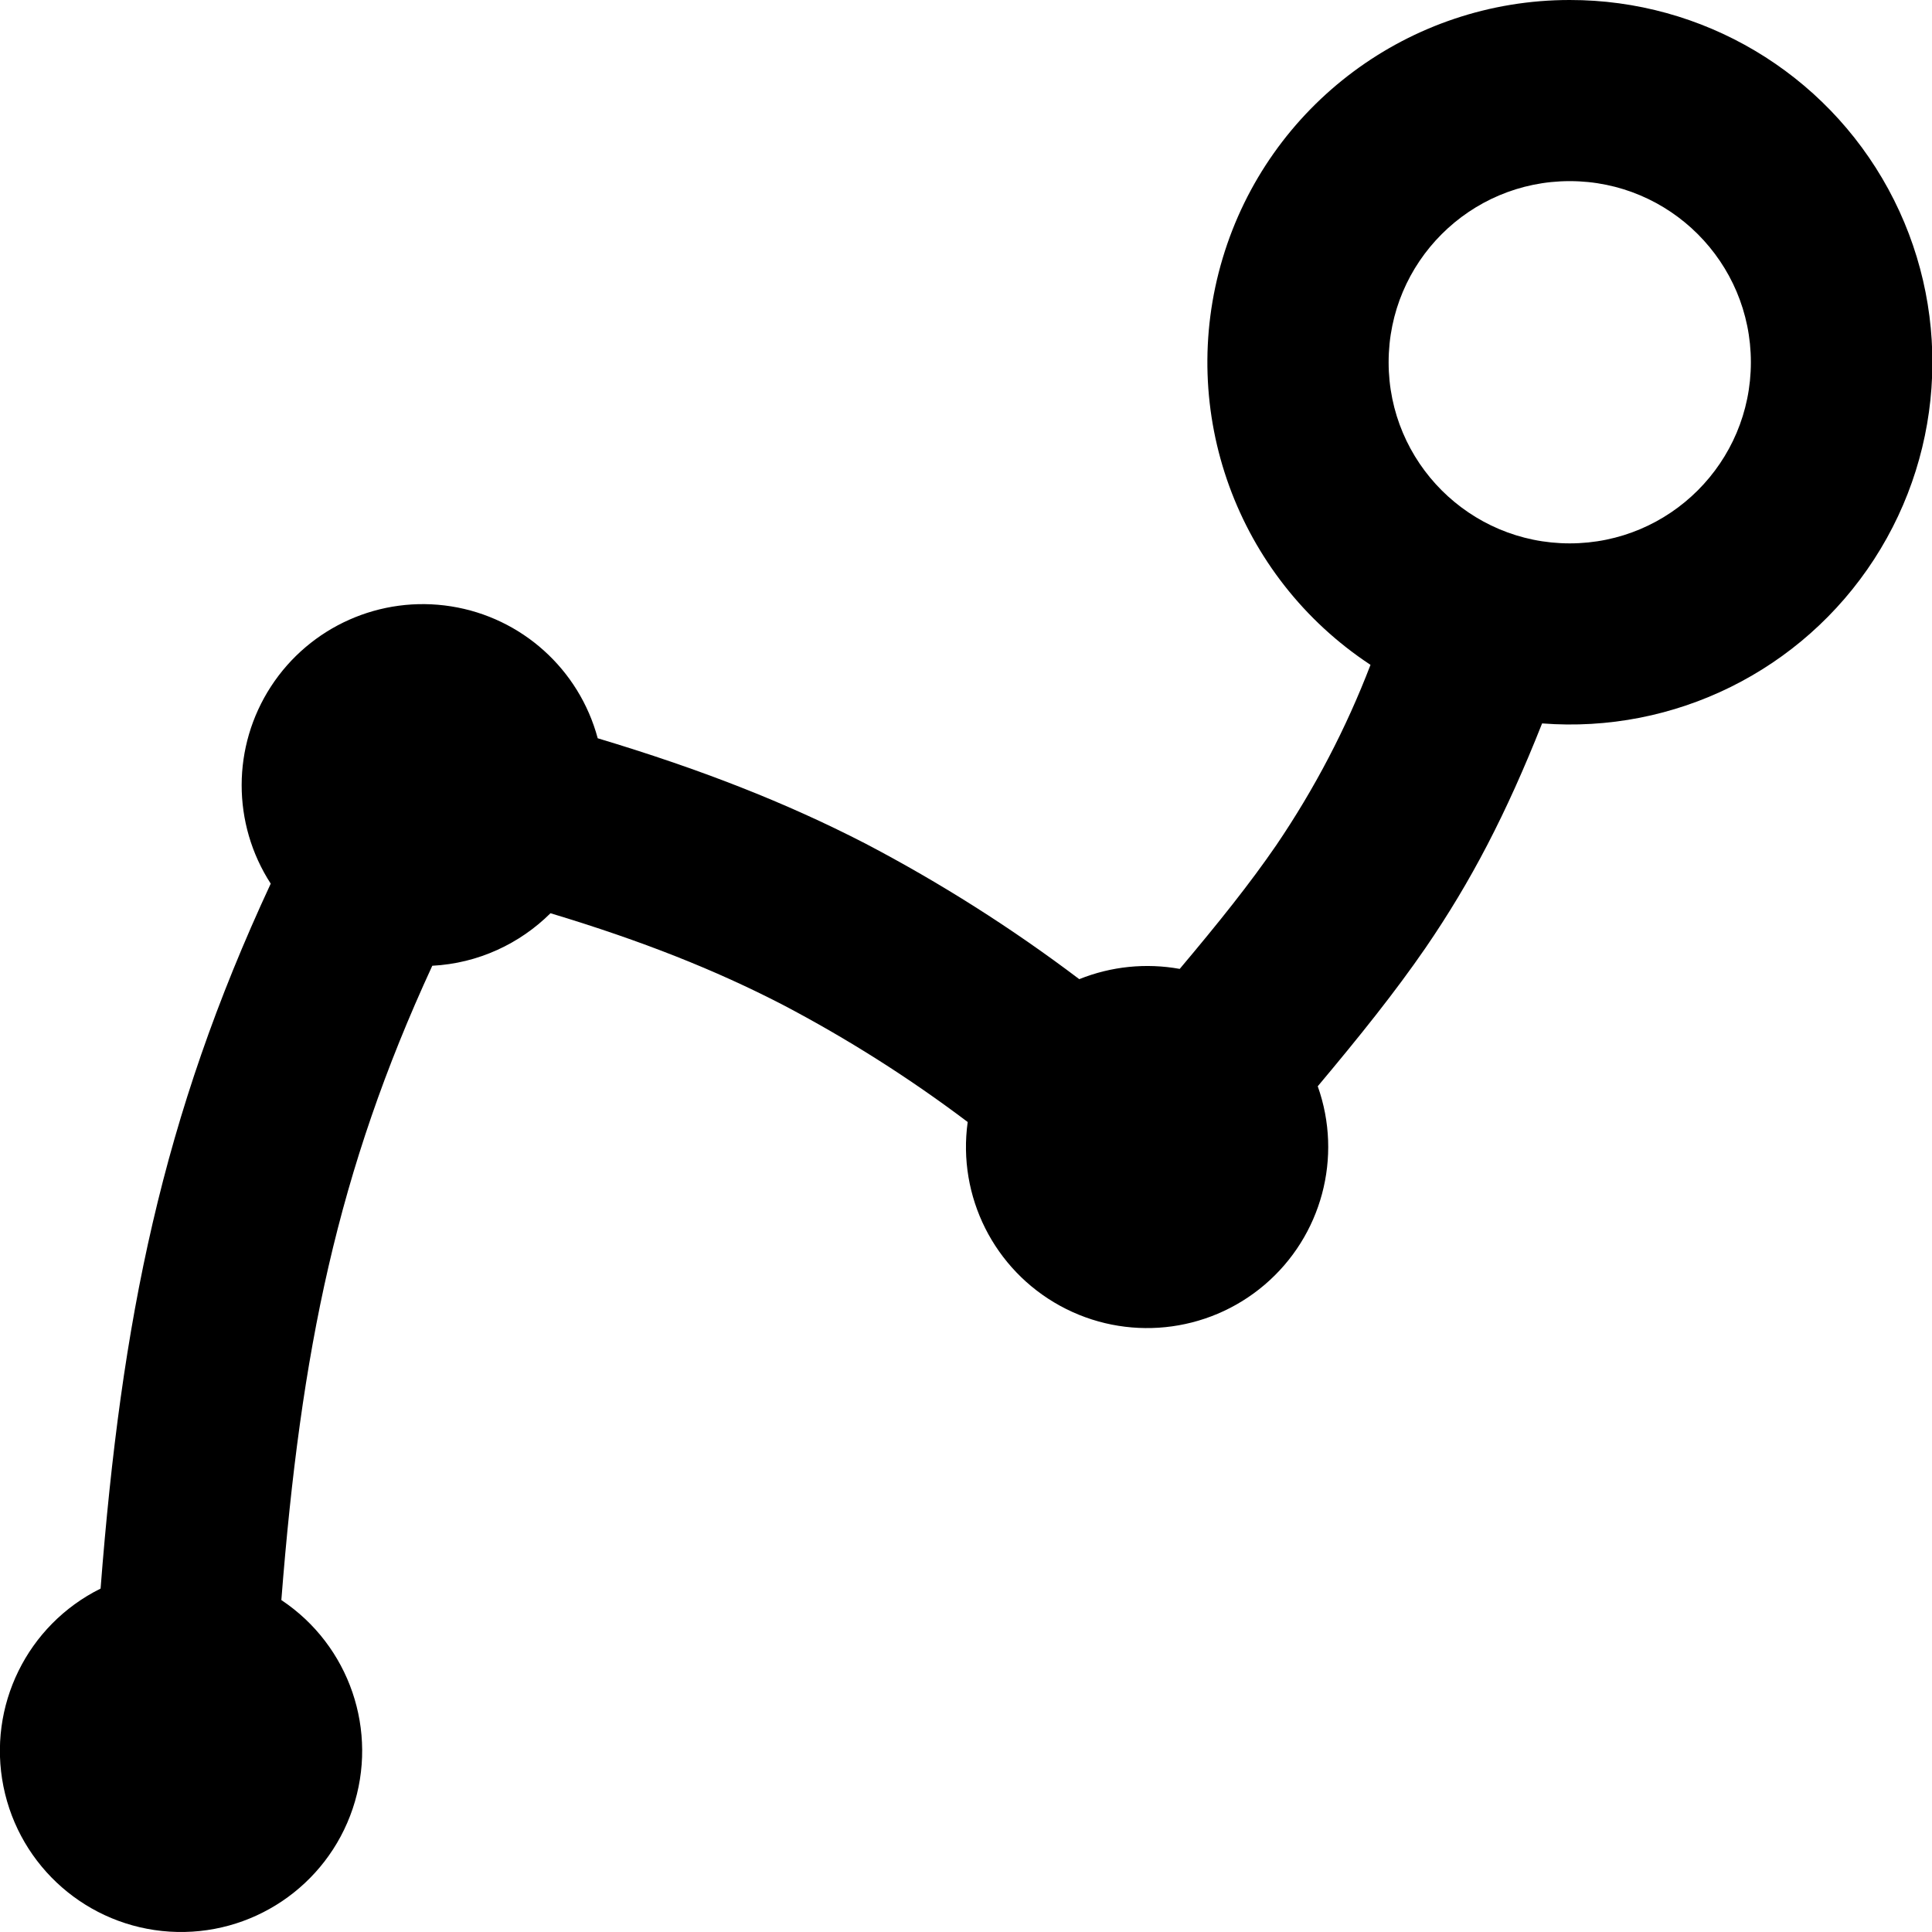
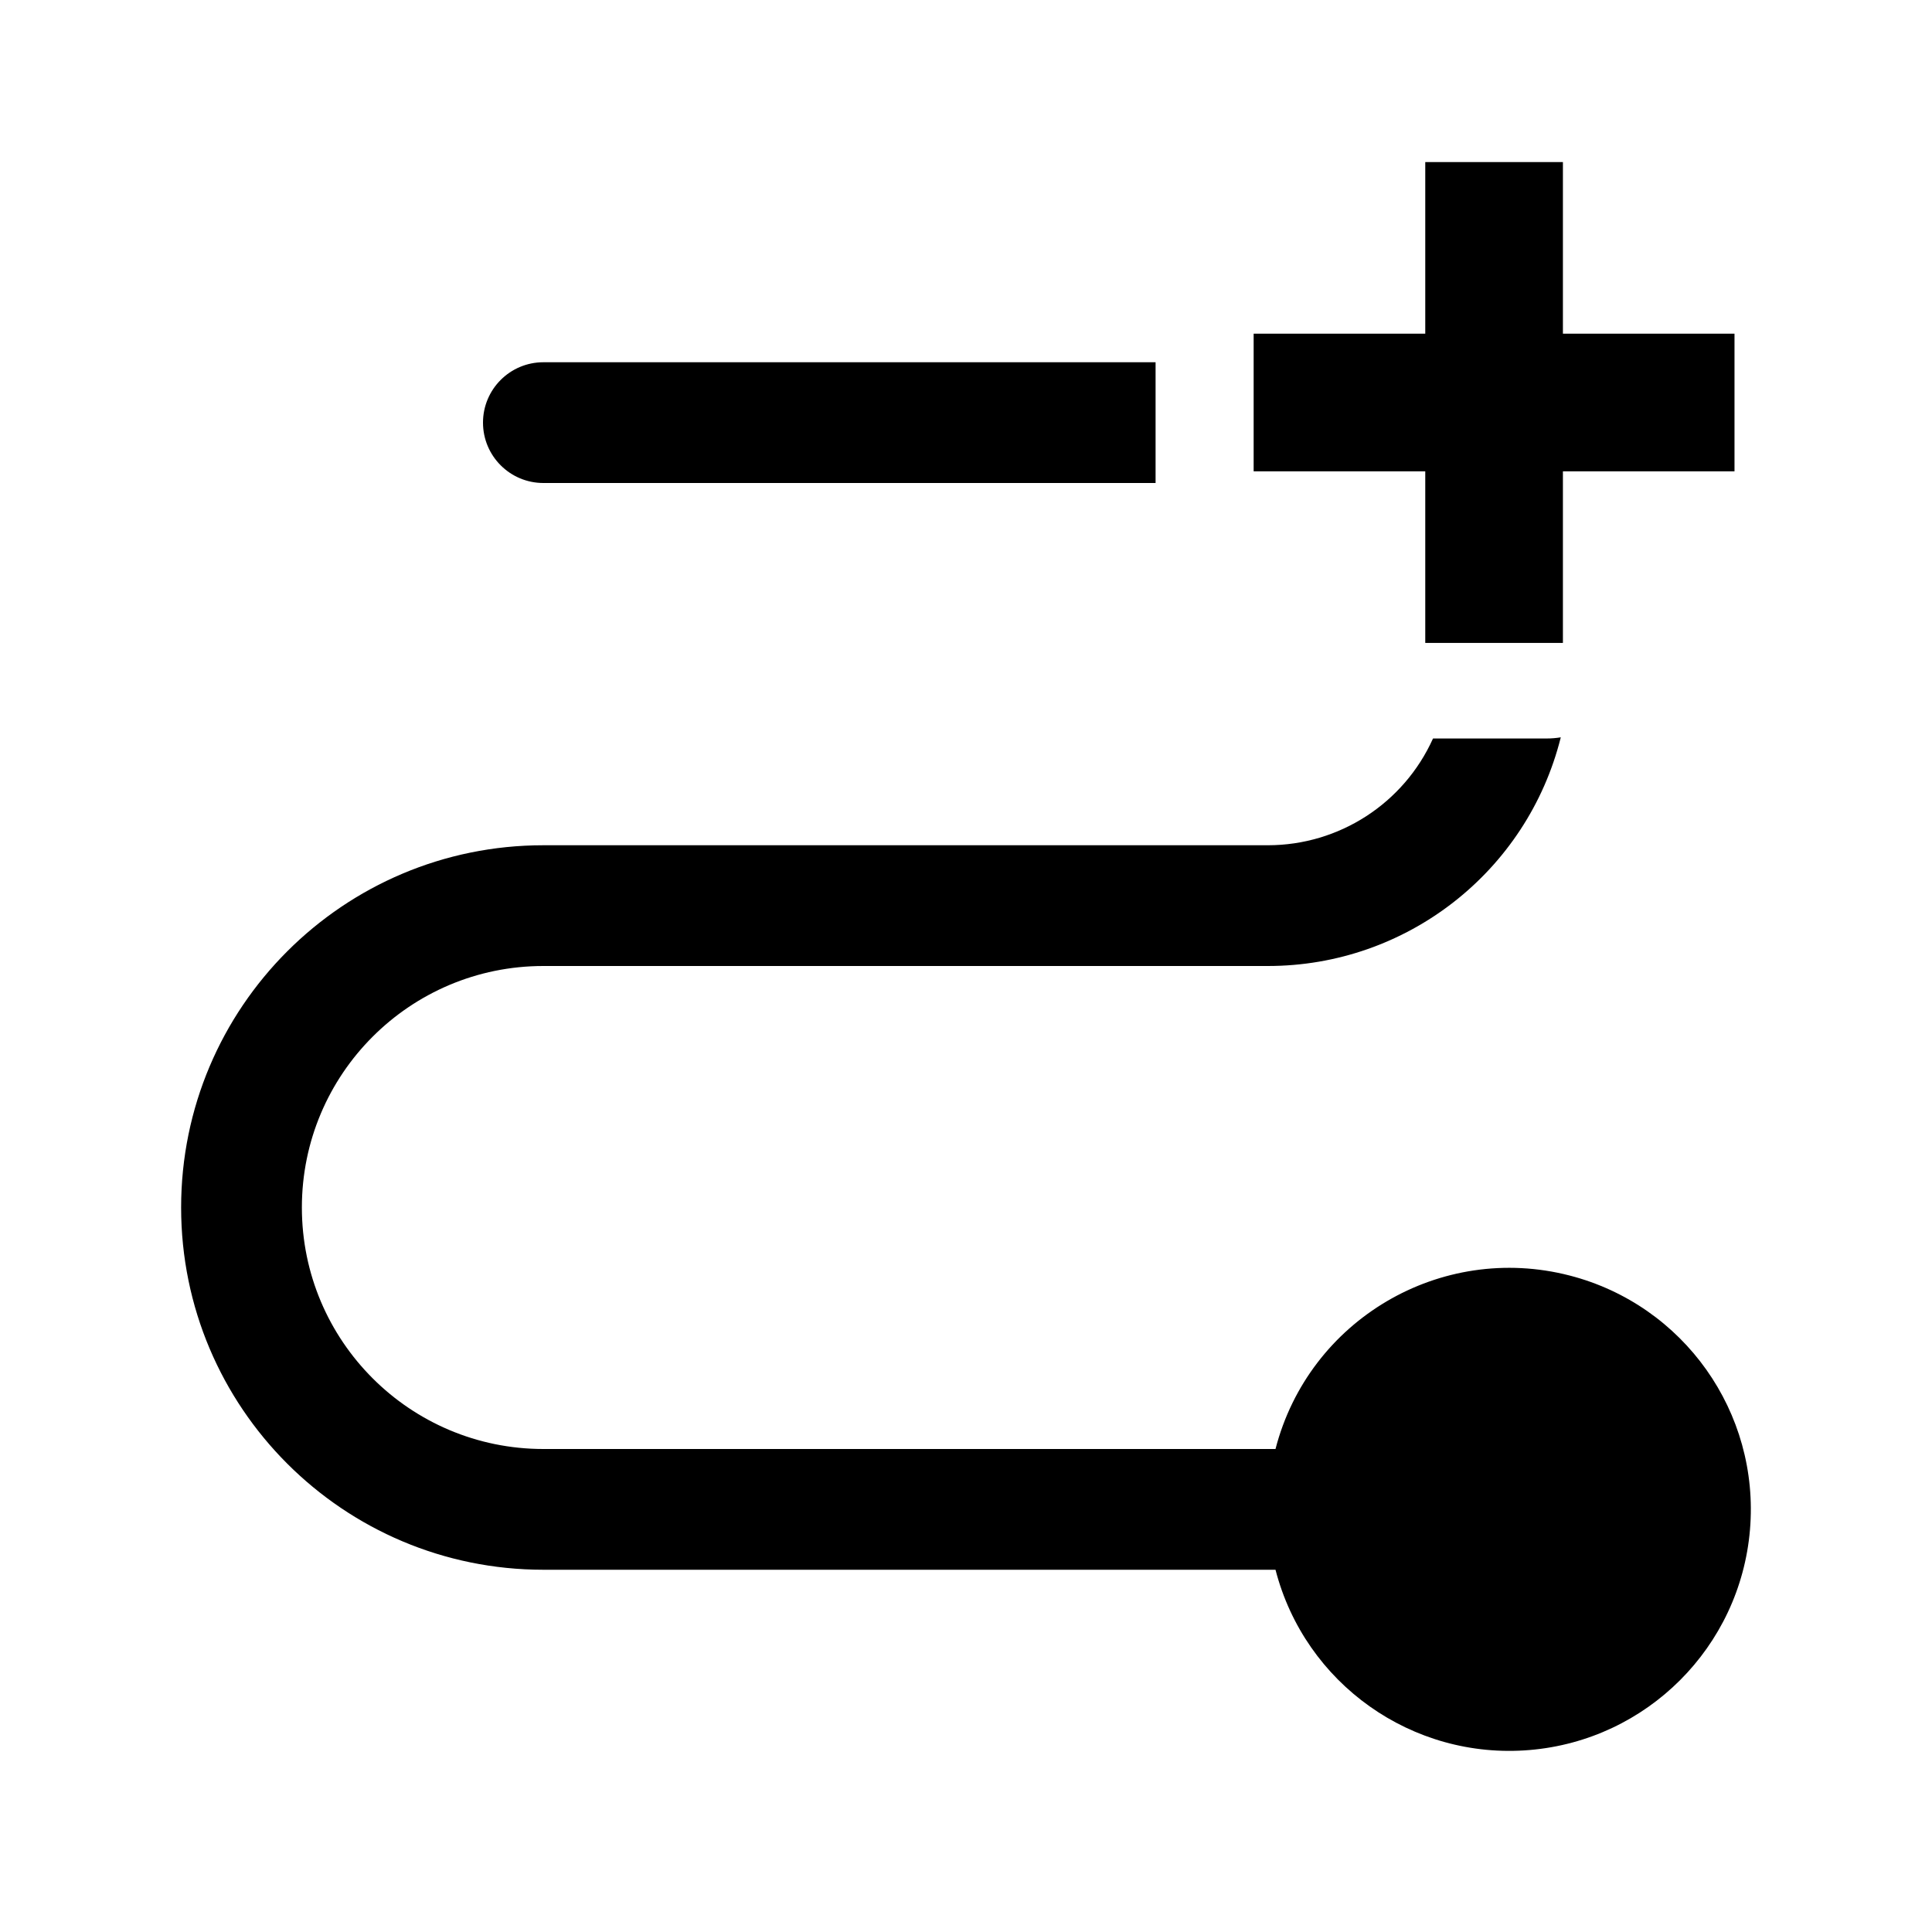
- <svg xmlns="http://www.w3.org/2000/svg" width="800px" height="800px" viewBox="0 0 16 16" fill="none">
-   <path fill="#000000" fill-rule="evenodd" d="M13 0a3 3 0 00-1.65 5.506 7.338 7.338 0 01-.78 1.493c-.22.32-.472.635-.8 1.025a1.509 1.509 0 00-.832.085 12.722 12.722 0 00-1.773-1.124c-.66-.34-1.366-.616-2.215-.871a1.5 1.5 0 10-2.708 1.204c-.9 1.935-1.236 3.607-1.409 5.838a1.5 1.5 0 101.497.095c.162-2.07.464-3.55 1.25-5.253.381-.02.725-.183.979-.435.763.23 1.367.471 1.919.756a11.13 11.13 0 011.536.973 1.5 1.5 0 102.899-.296c.348-.415.64-.779.894-1.148.375-.548.665-1.103.964-1.857A3 3 0 1013 0zm-1.5 3a1.5 1.5 0 113 0 1.5 1.5 0 01-3 0z" clip-rule="evenodd" />
+ <svg xmlns="http://www.w3.org/2000/svg" id="Flat" viewBox="0 0 800 800">
+   <defs>
+     <style>.cls-1{fill:none;stroke:#000;stroke-miterlimit:10;stroke-width:57px;}</style>
+   </defs>
+   <path d="M225,200H478.5V150H225a25,25,0,0,0,0,50Z" />
+   <path d="M650,528.18A100,100,0,0,0,528.16,600H225a100,100,0,0,1,0-200H525a125,125,0,0,0,121.29-94.69,35.62,35.62,0,0,1-5.79.48H593.38A75,75,0,0,1,525,350H225a150,150,0,0,0,0,300H528.16A100,100,0,1,0,650,528.18Z" />
+   <line class="cls-1" x1="519.11" y1="166.67" x2="718.22" y2="166.67" />
+   <line class="cls-1" x1="618.67" y1="266.22" x2="618.67" y2="67.11" />
</svg>
